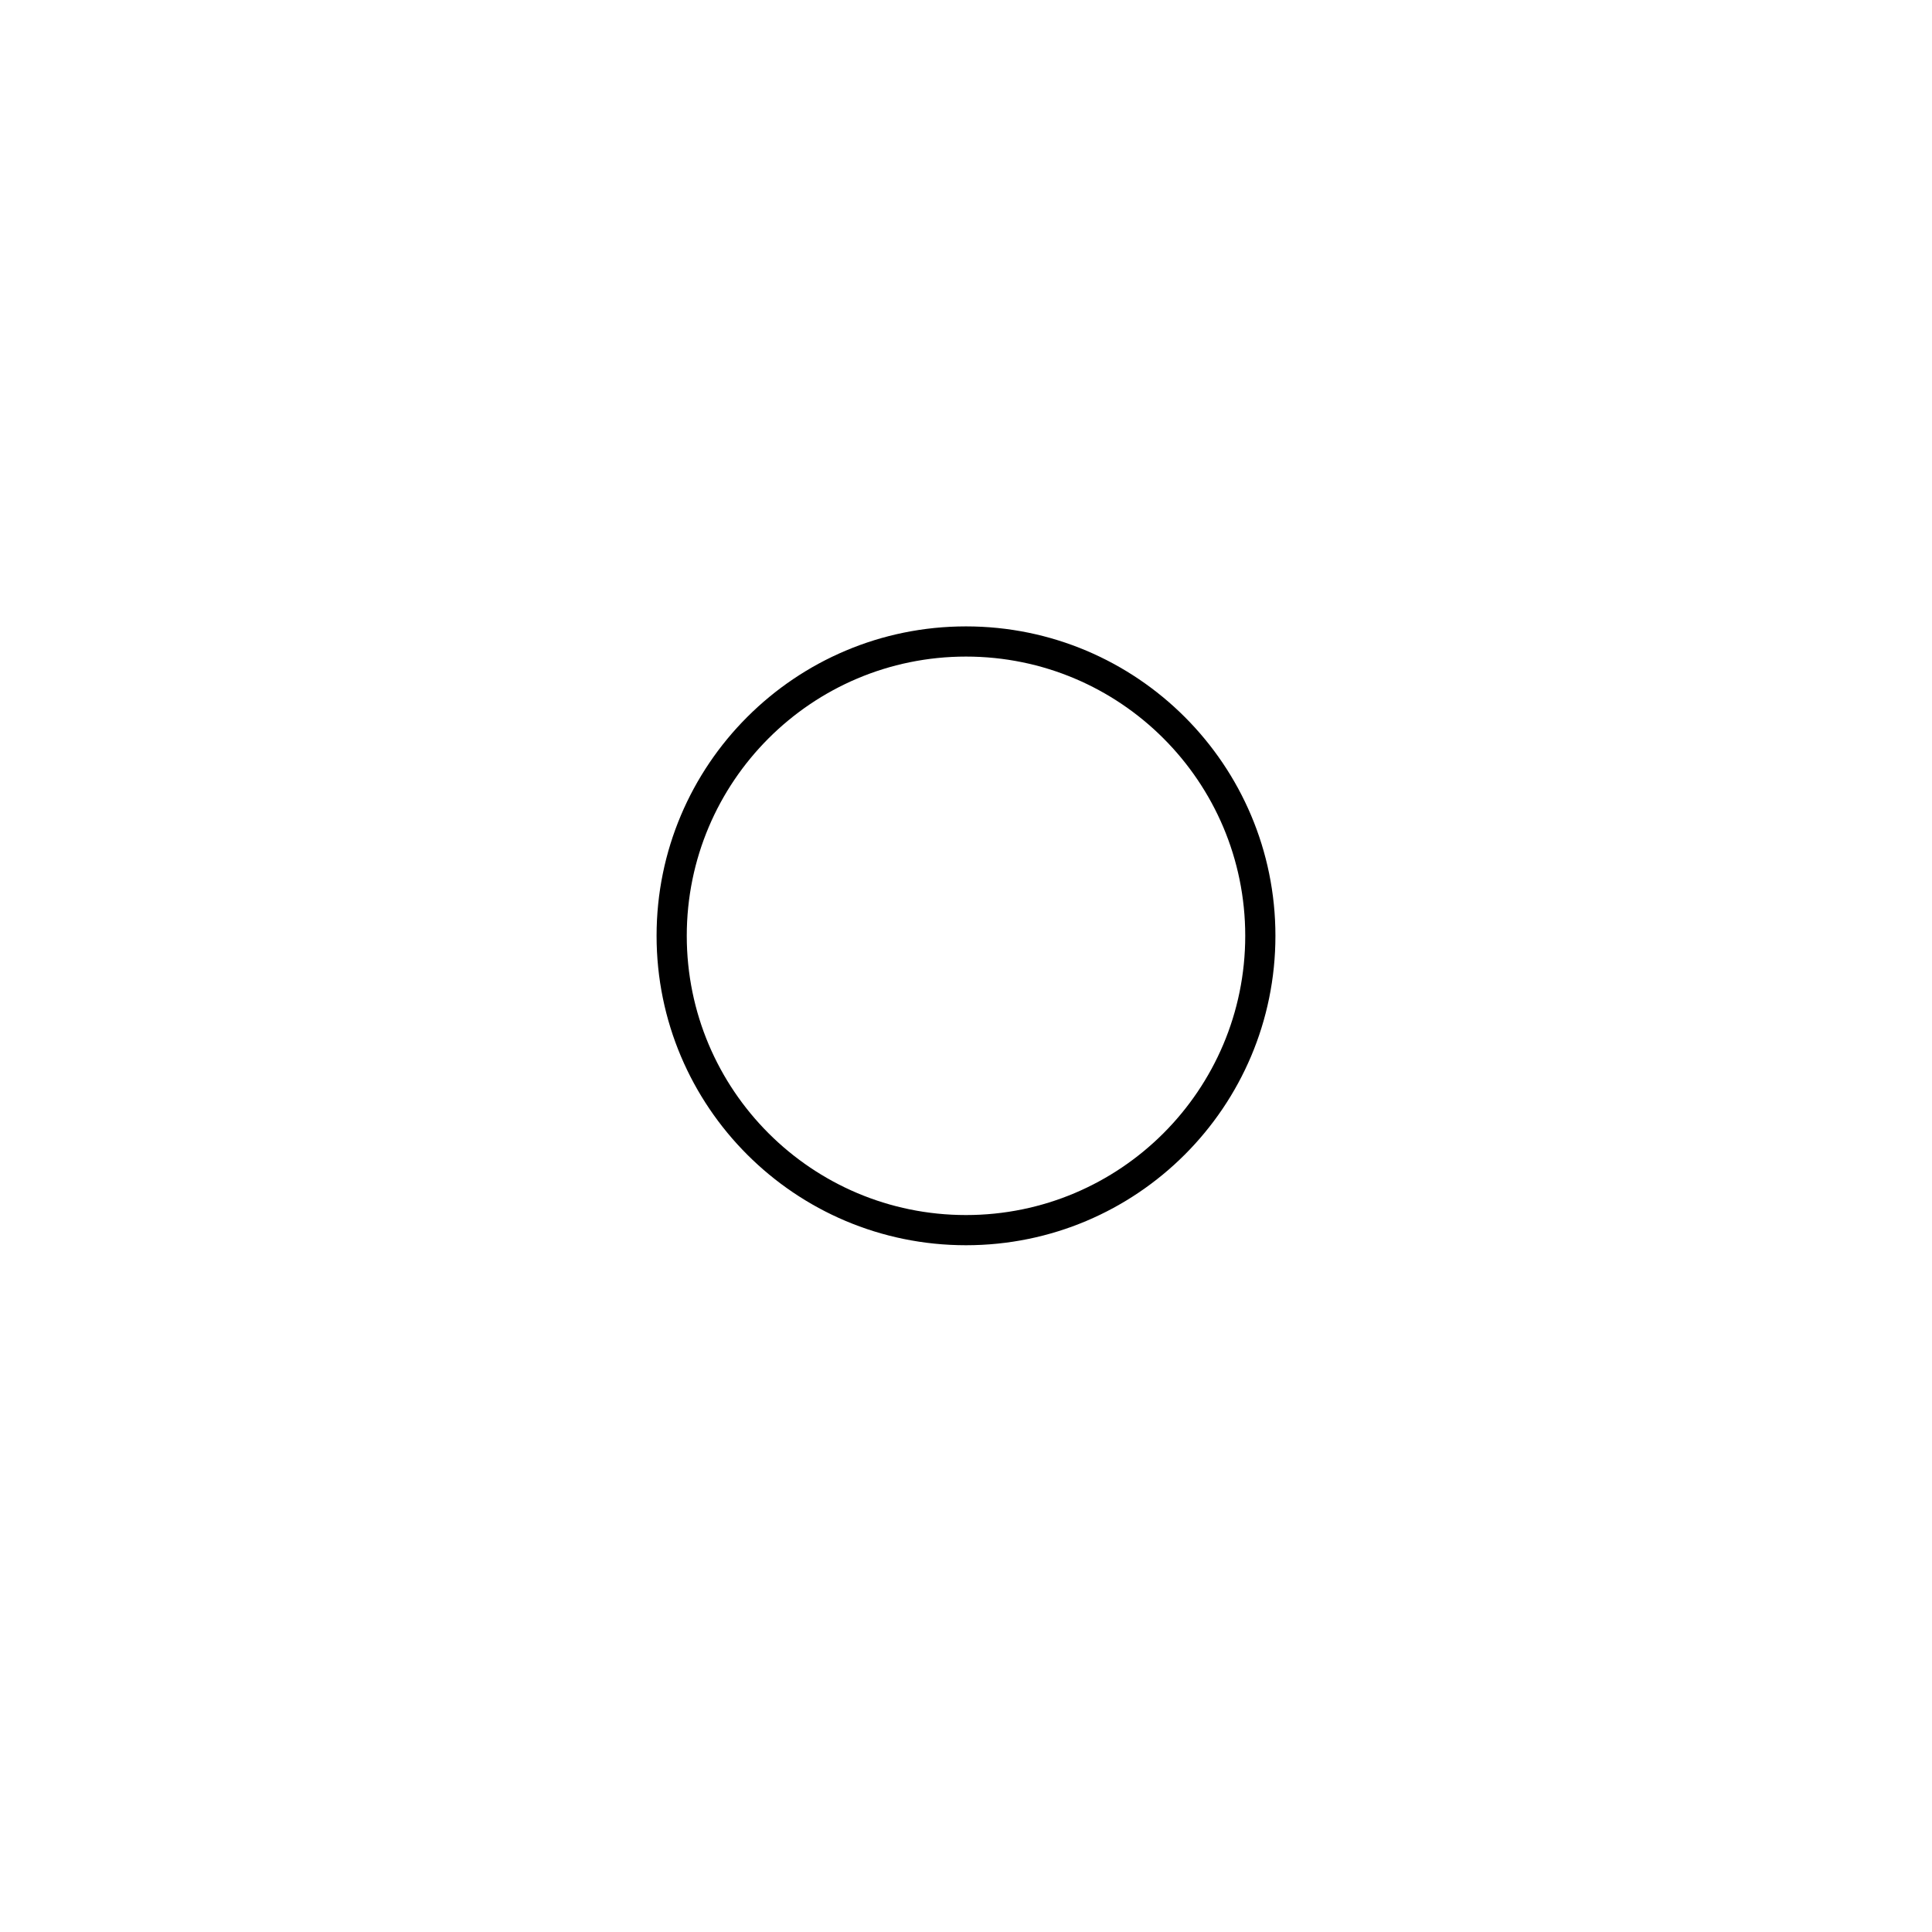
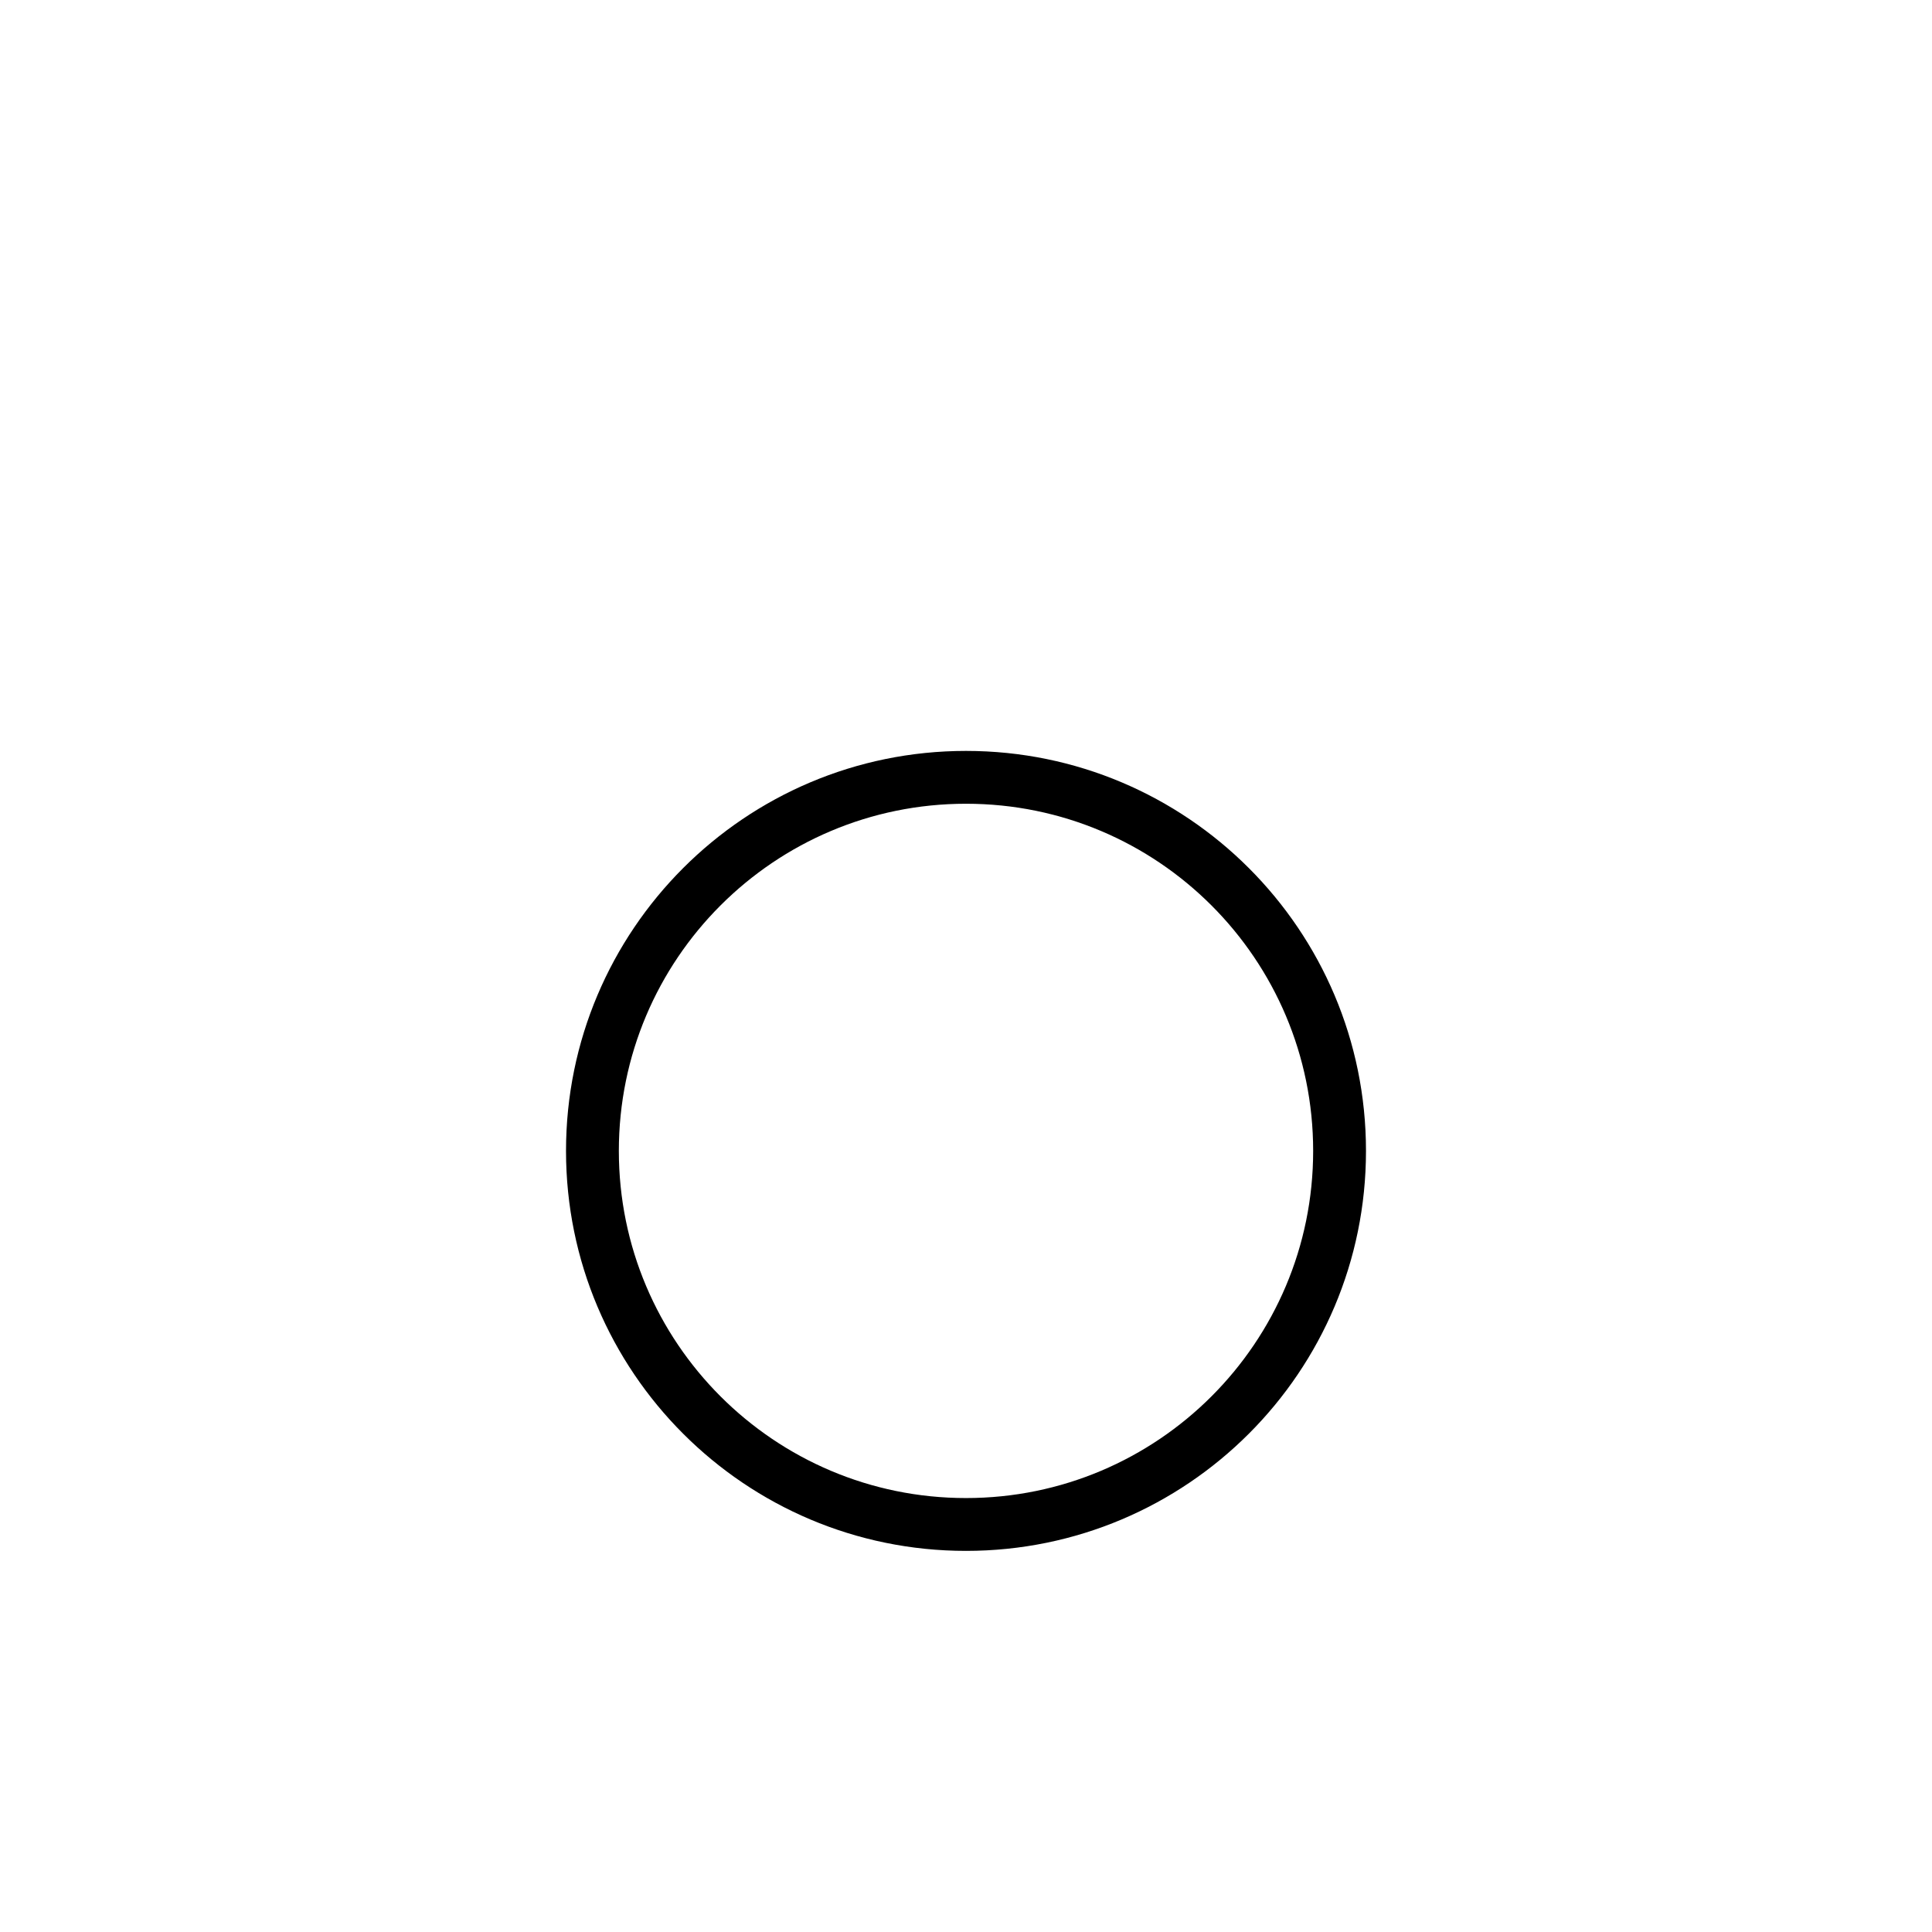
<svg xmlns="http://www.w3.org/2000/svg" viewBox="0 0 1024 1024">
-   <path fill-rule="evenodd" d="M348.0,496.0a164.0,164.0 0 1 0 328.0,0a164.0,164.0 0 1 0 -328.0,0z M364.0,496.0a148.0,148.0 0 1 0 296.0,0a148.0,148.0 0 1 0 -296.0,0z" />
+   <path fill-rule="evenodd" d="M300.0,610.0a212.0,212.0 0 1 0 424.0,0a212.0,212.0 0 1 0 -424.0,0z M328.0,610.0a184.0,184.0 0 1 0 368.0,0a184.0,184.0 0 1 0 -368.0,0z" />
</svg>
